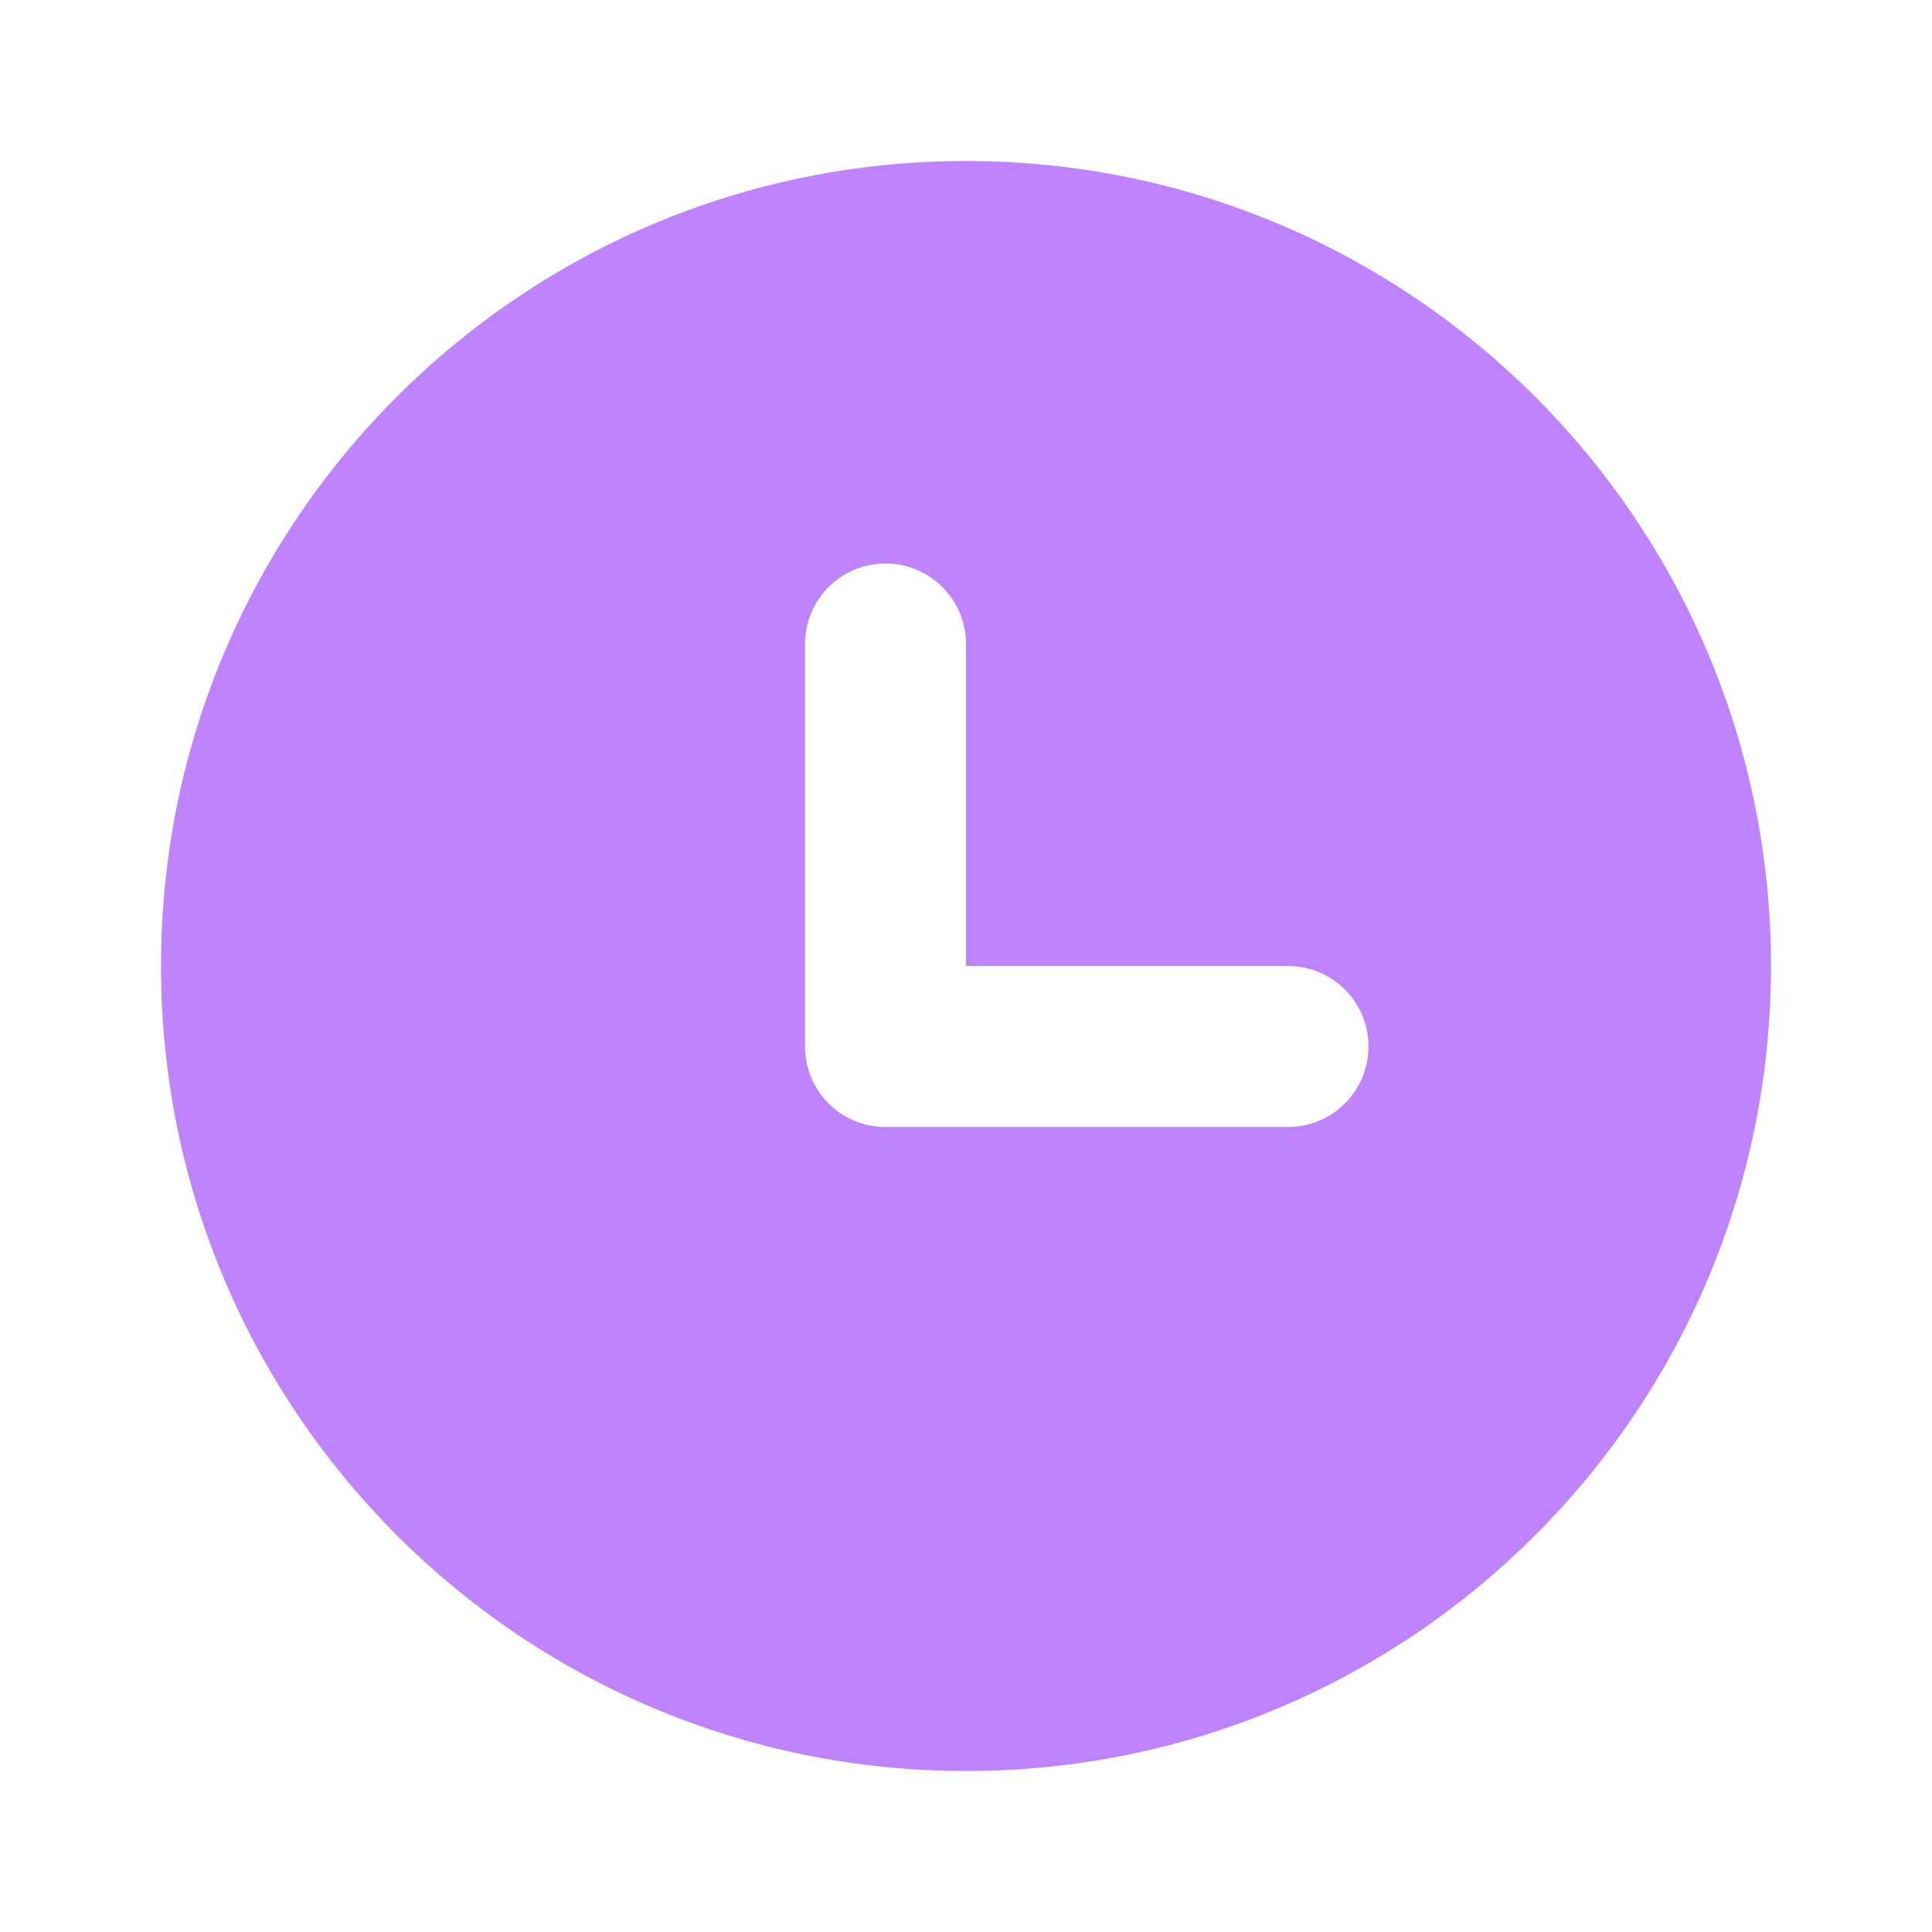
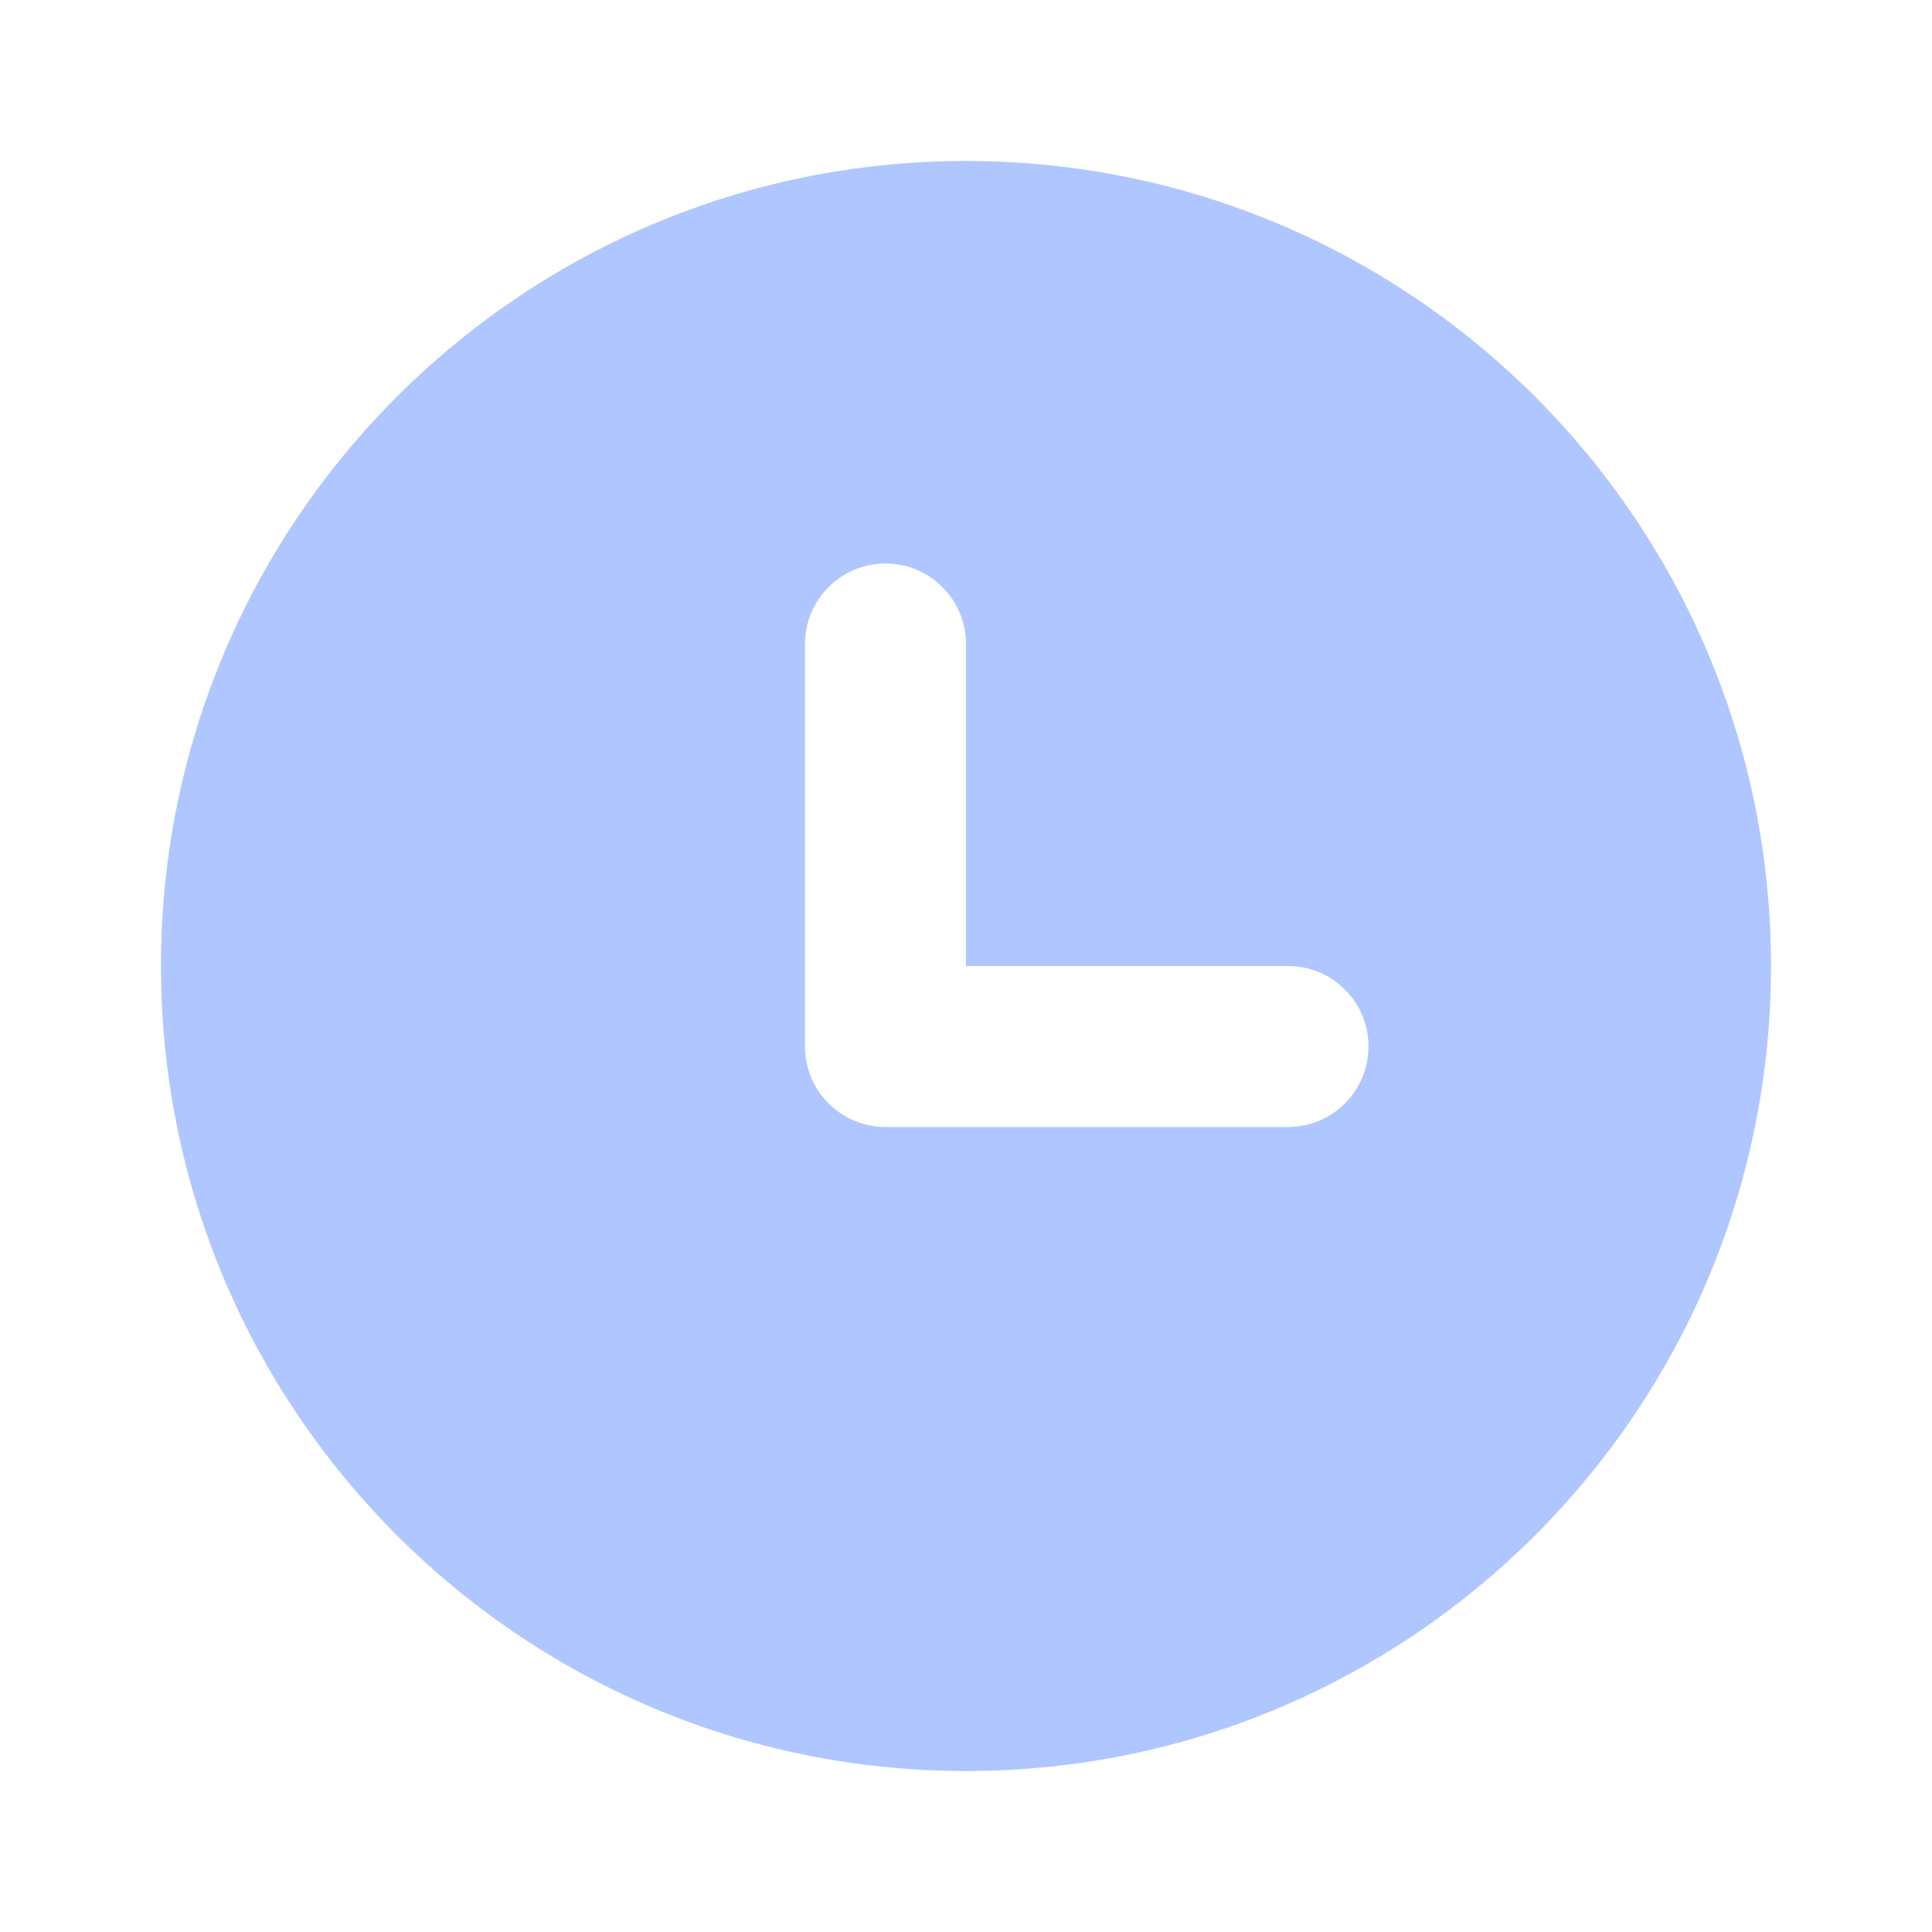
<svg xmlns="http://www.w3.org/2000/svg" width="24" height="24" viewBox="0 0 24 24" fill="none">
-   <path fill-rule="evenodd" clip-rule="evenodd" d="M2 12C2 6.477 6.477 2 12 2C17.523 2 22 6.477 22 12C22 17.523 17.523 22 12 22C6.477 22 2 17.523 2 12ZM12 8C12 7.735 11.895 7.48 11.707 7.293C11.52 7.105 11.265 7 11 7C10.735 7 10.48 7.105 10.293 7.293C10.105 7.48 10 7.735 10 8V13C10 13.265 10.105 13.52 10.293 13.707C10.48 13.895 10.735 14 11 14H16C16.265 14 16.52 13.895 16.707 13.707C16.895 13.52 17 13.265 17 13C17 12.735 16.895 12.48 16.707 12.293C16.52 12.105 16.265 12 16 12H12V8Z" fill="#BF83FF" />
+   <path fill-rule="evenodd" clip-rule="evenodd" d="M2 12C2 6.477 6.477 2 12 2C17.523 2 22 6.477 22 12C22 17.523 17.523 22 12 22C6.477 22 2 17.523 2 12ZM12 8C12 7.735 11.895 7.48 11.707 7.293C11.52 7.105 11.265 7 11 7C10.735 7 10.48 7.105 10.293 7.293C10.105 7.48 10 7.735 10 8V13C10 13.265 10.105 13.52 10.293 13.707C10.48 13.895 10.735 14 11 14H16C16.265 14 16.52 13.895 16.707 13.707C16.895 13.52 17 13.265 17 13C17 12.735 16.895 12.48 16.707 12.293C16.52 12.105 16.265 12 16 12H12V8Z" fill="#AFC6FF" />
</svg>
